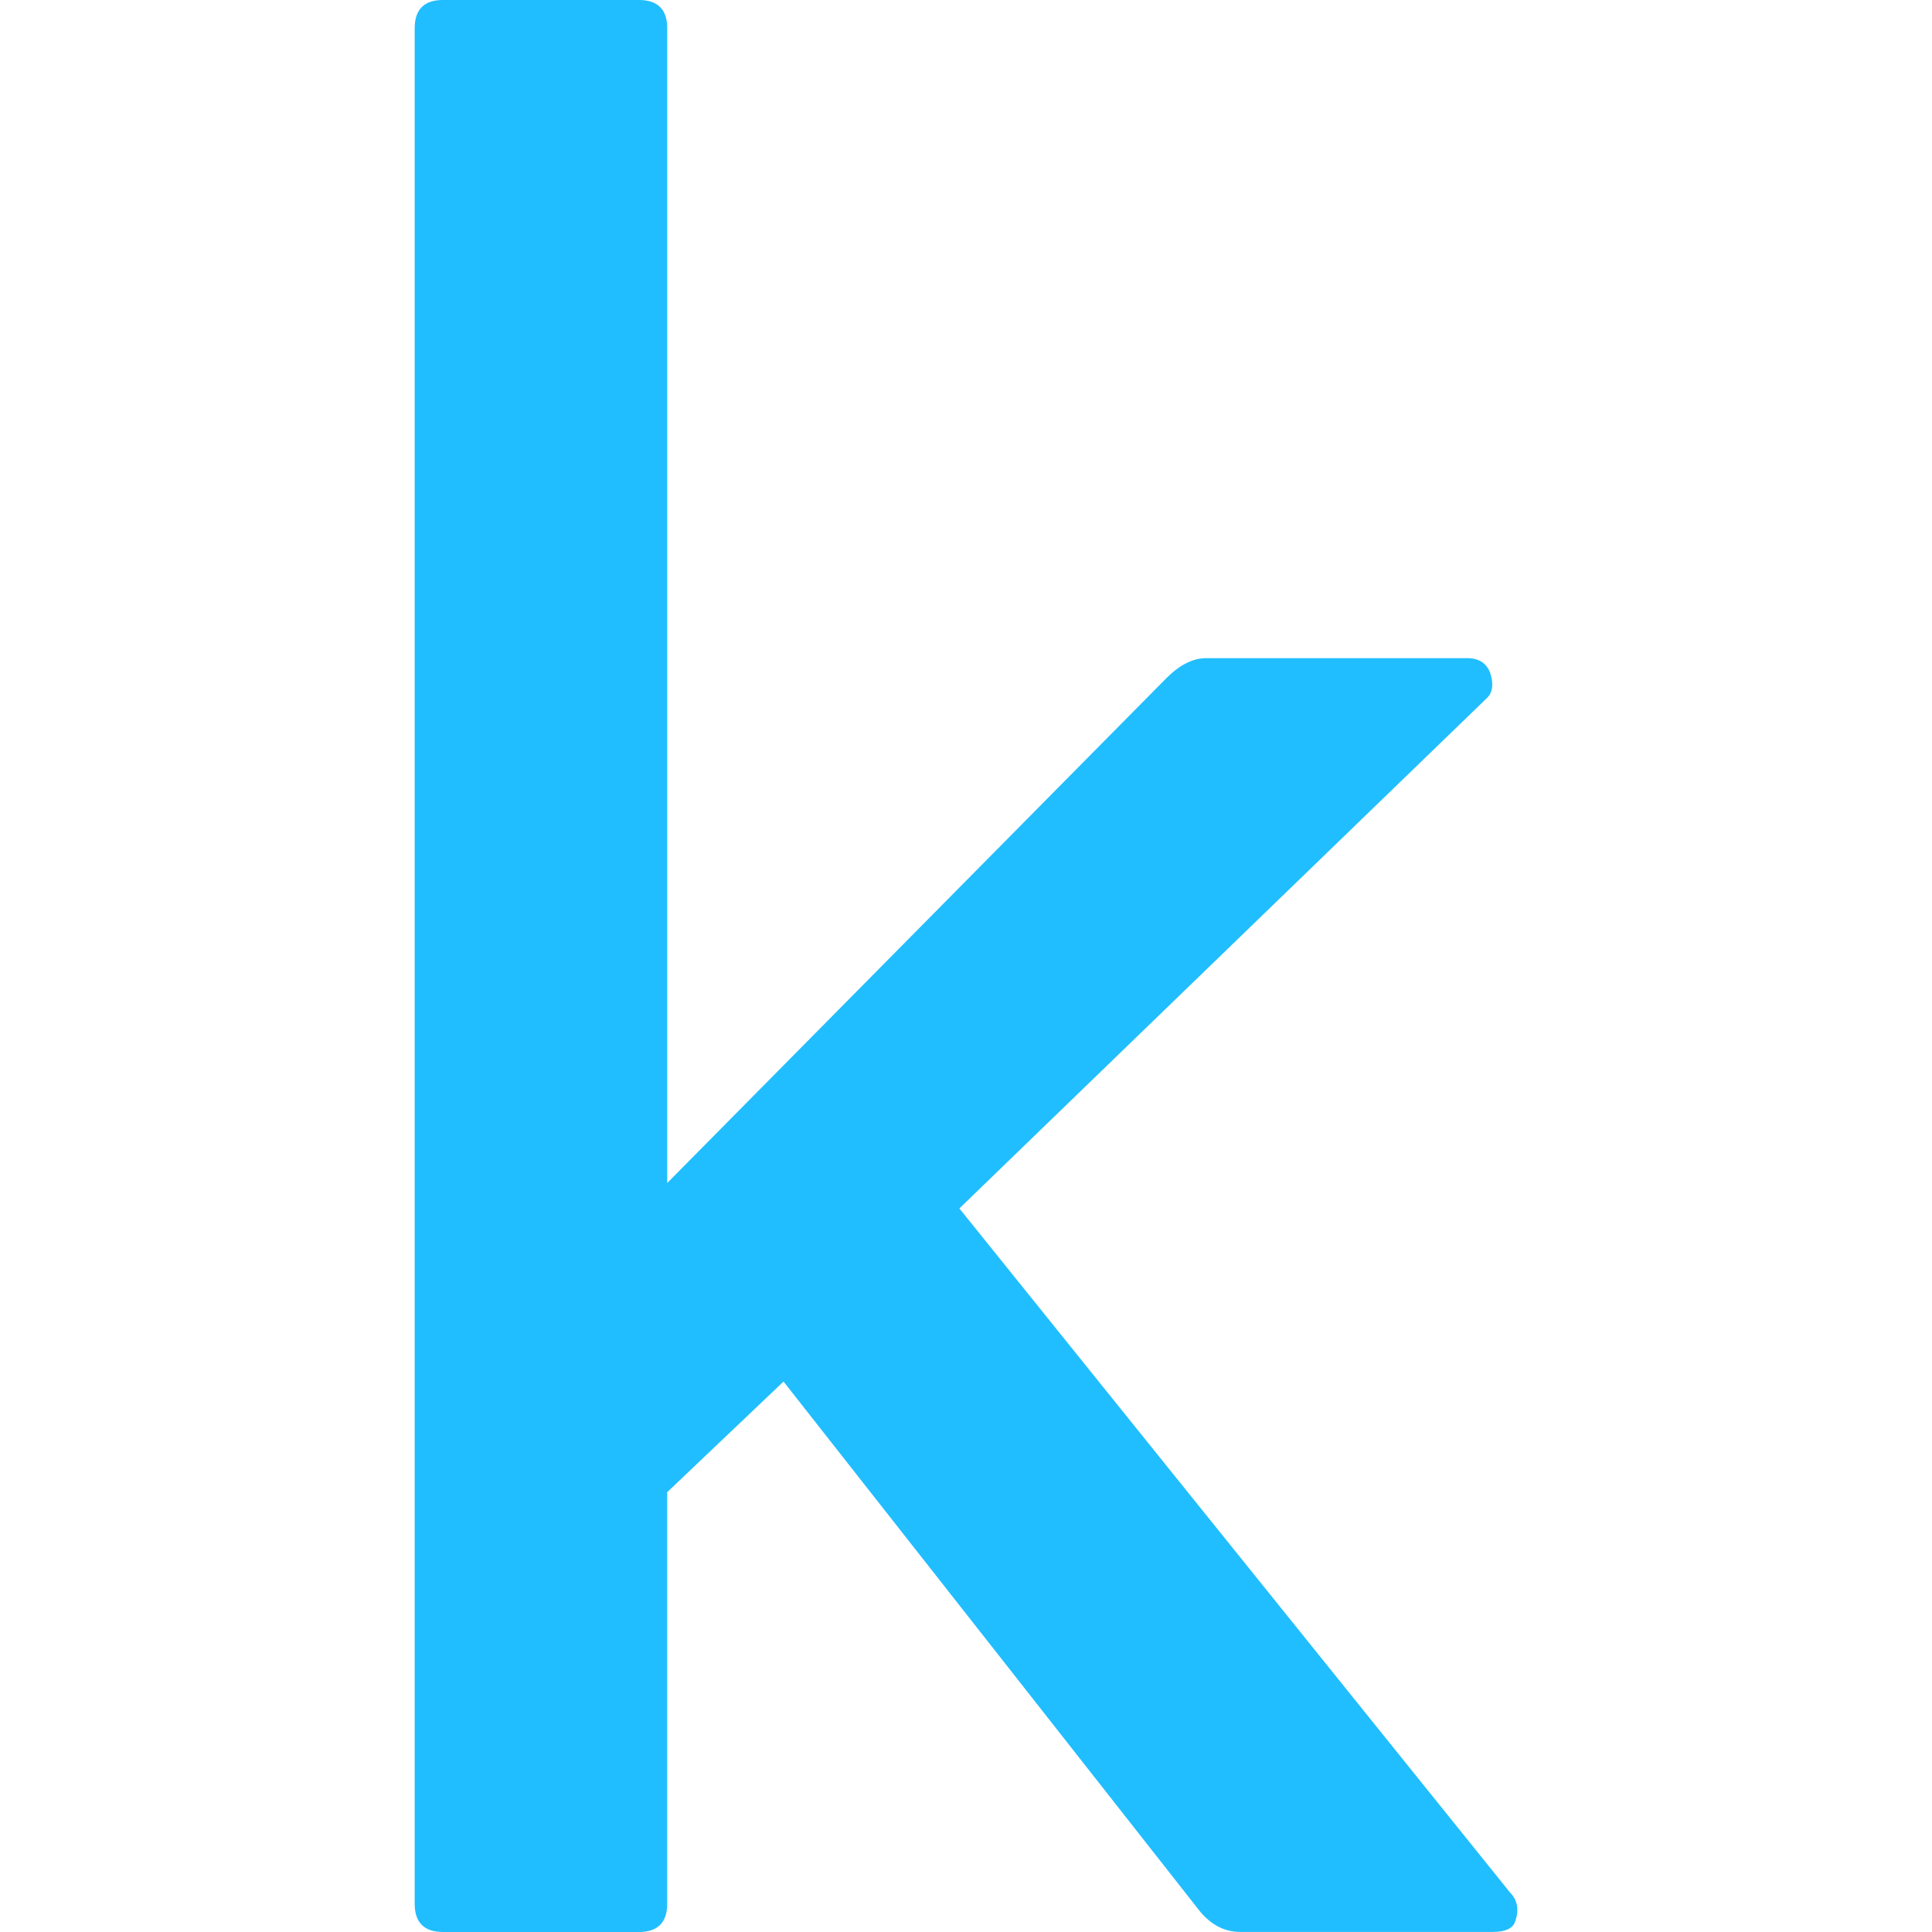
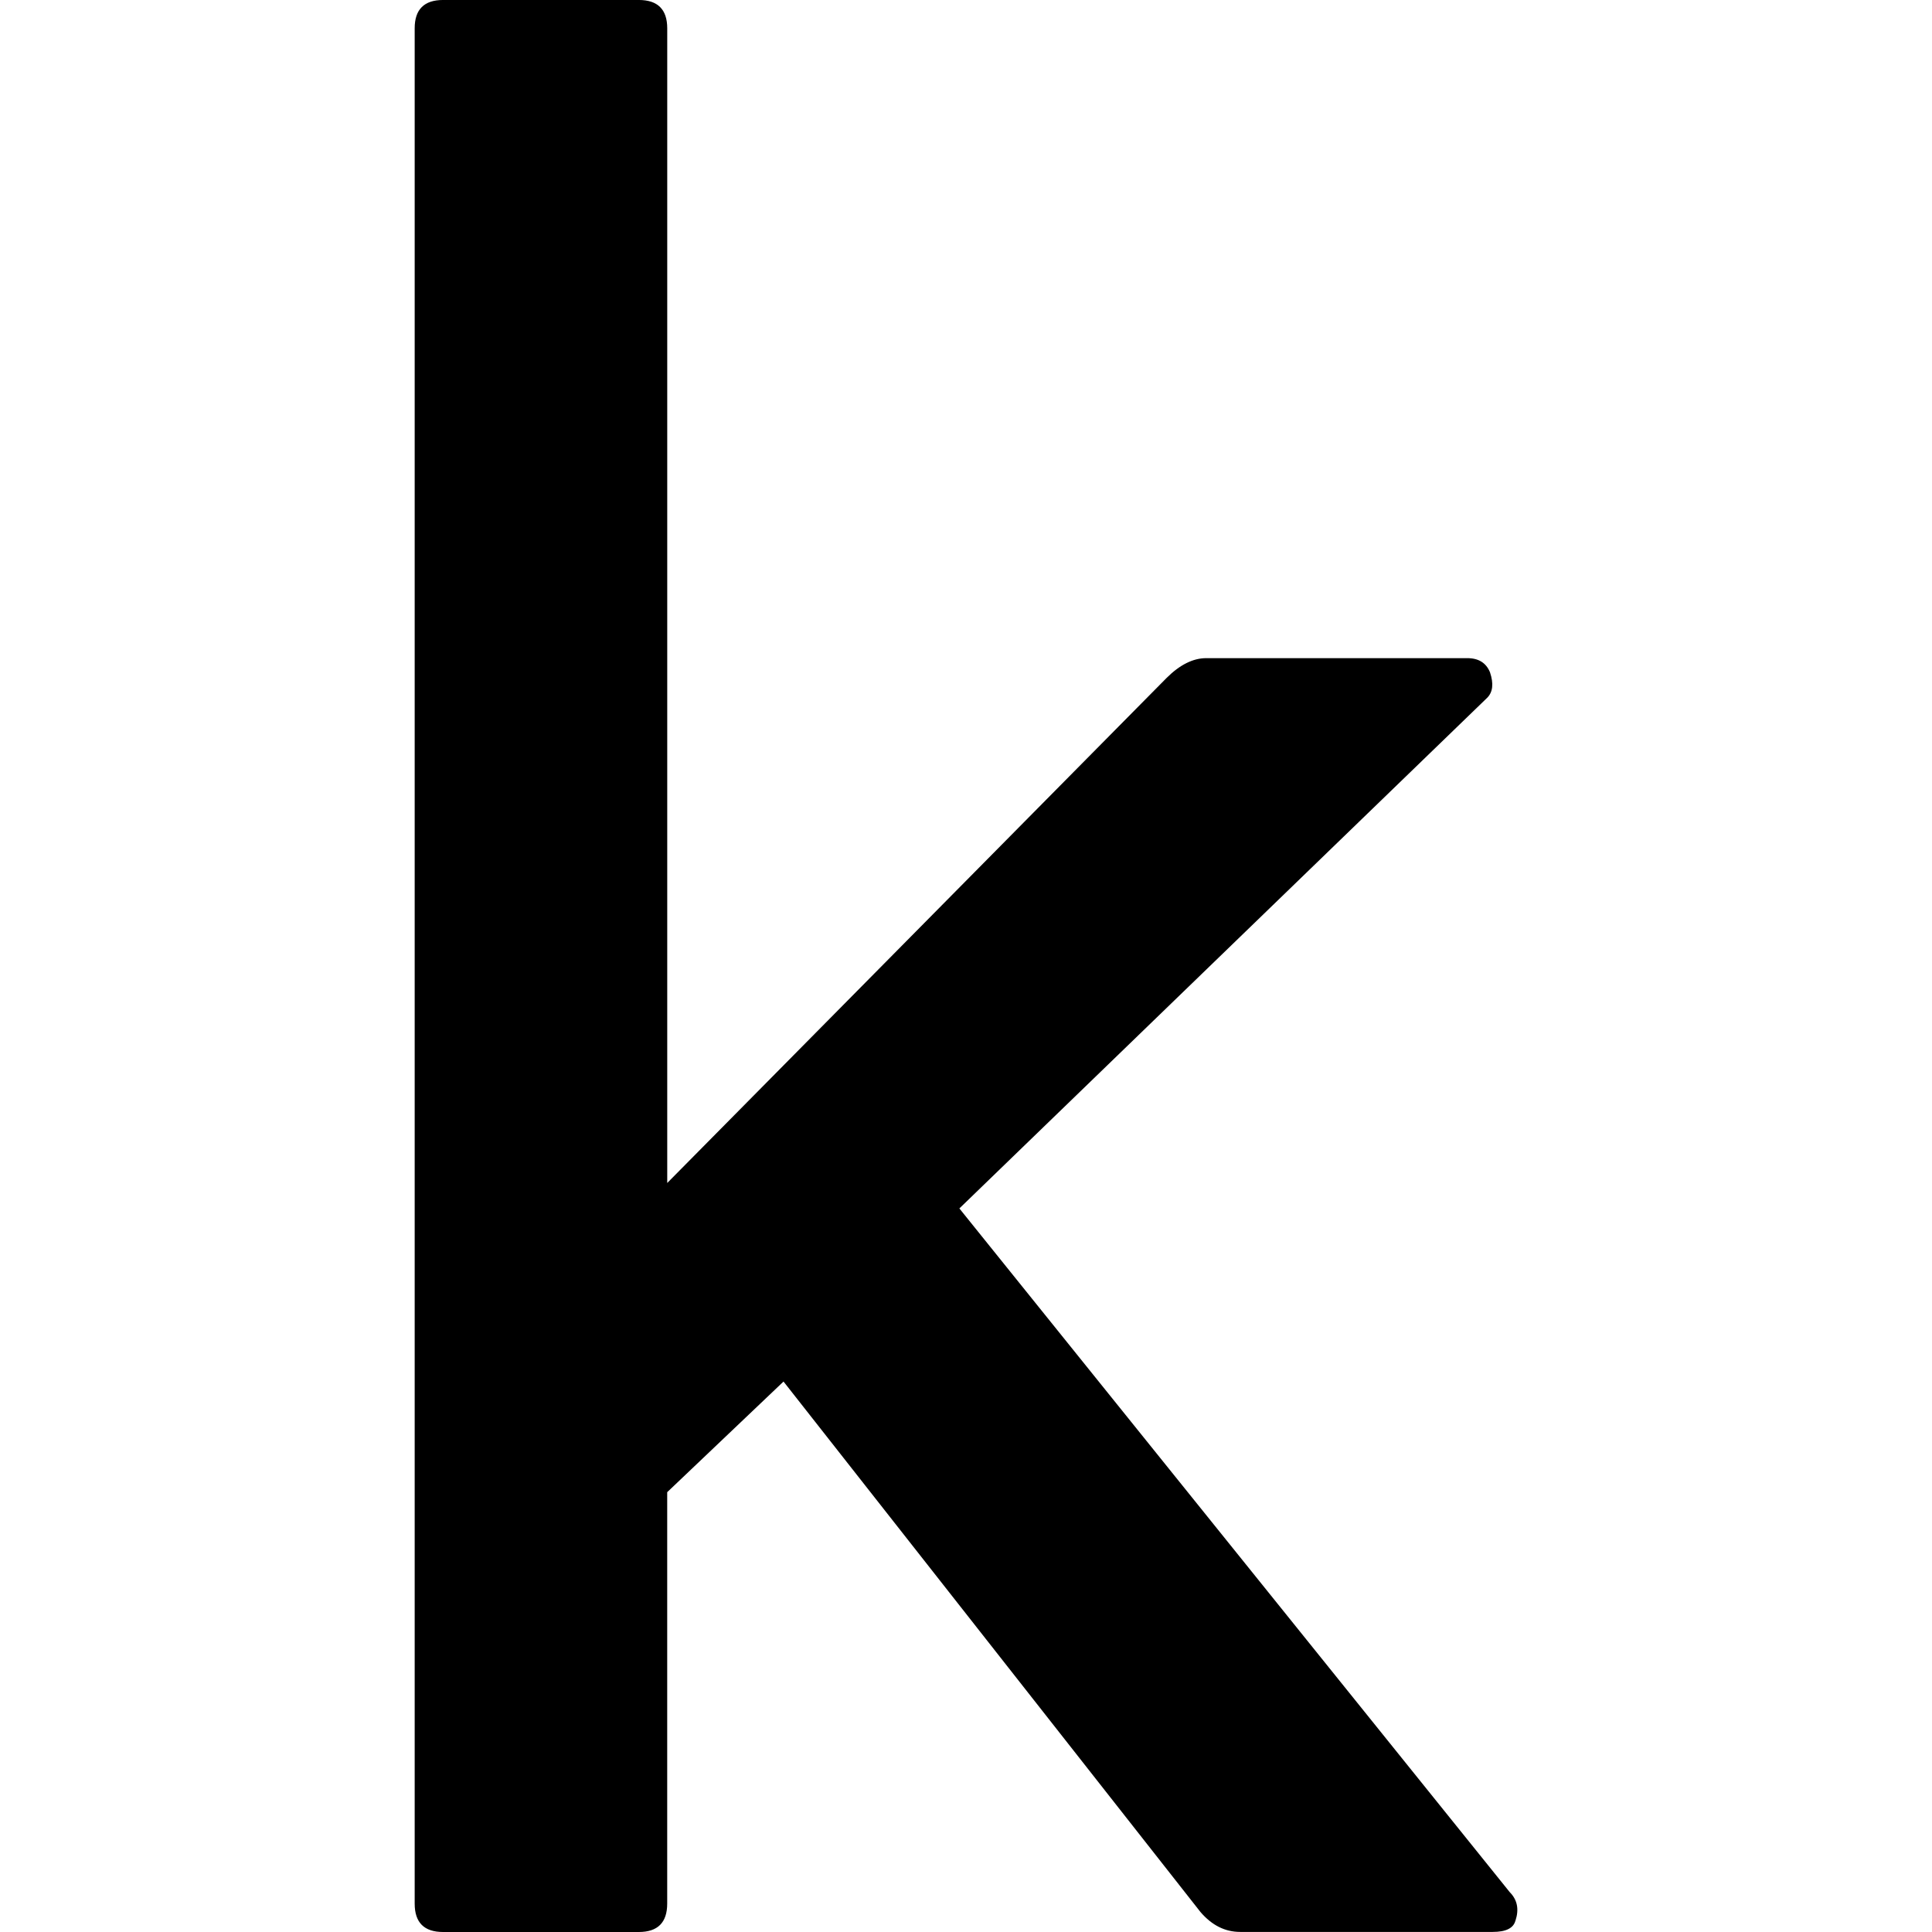
- <svg xmlns="http://www.w3.org/2000/svg" class="brand-icon" width="1em" height="1em" viewBox="0 0 128 128" aria-hidden="true" focusable="false">
-   <path fill="#20beff" d="M100.402 127.243q-.19.752-1.502.752H82.168c-1.007 0-1.876-.438-2.632-1.317L51.91 91.531l-7.706 7.33v27.258q-.001 1.882-1.88 1.881h-12.97q-1.88 0-1.88-1.88V1.876Q27.473 0 29.354-.001h12.97c1.253 0 1.882.628 1.882 1.876v76.501l33.08-33.457q1.317-1.314 2.631-1.315h17.295c.75 0 1.25.315 1.504.937q.379 1.129-.19 1.693L63.561 80.062l36.465 45.3q.748.752.38 1.881" />
+ <svg xmlns="http://www.w3.org/2000/svg" class="brand-icon" width="1em" height="1em" viewBox="0 0 128 128" fill="currentColor" aria-hidden="true" focusable="false">
+   <path d="M100.402 127.243q-.19.752-1.502.752H82.168c-1.007 0-1.876-.438-2.632-1.317L51.91 91.531l-7.706 7.33v27.258q-.001 1.882-1.88 1.881h-12.97q-1.88 0-1.88-1.88V1.876Q27.473 0 29.354-.001h12.97c1.253 0 1.882.628 1.882 1.876v76.501l33.08-33.457q1.317-1.314 2.631-1.315h17.295c.75 0 1.25.315 1.504.937q.379 1.129-.19 1.693L63.561 80.062l36.465 45.3q.748.752.38 1.881" />
</svg>
